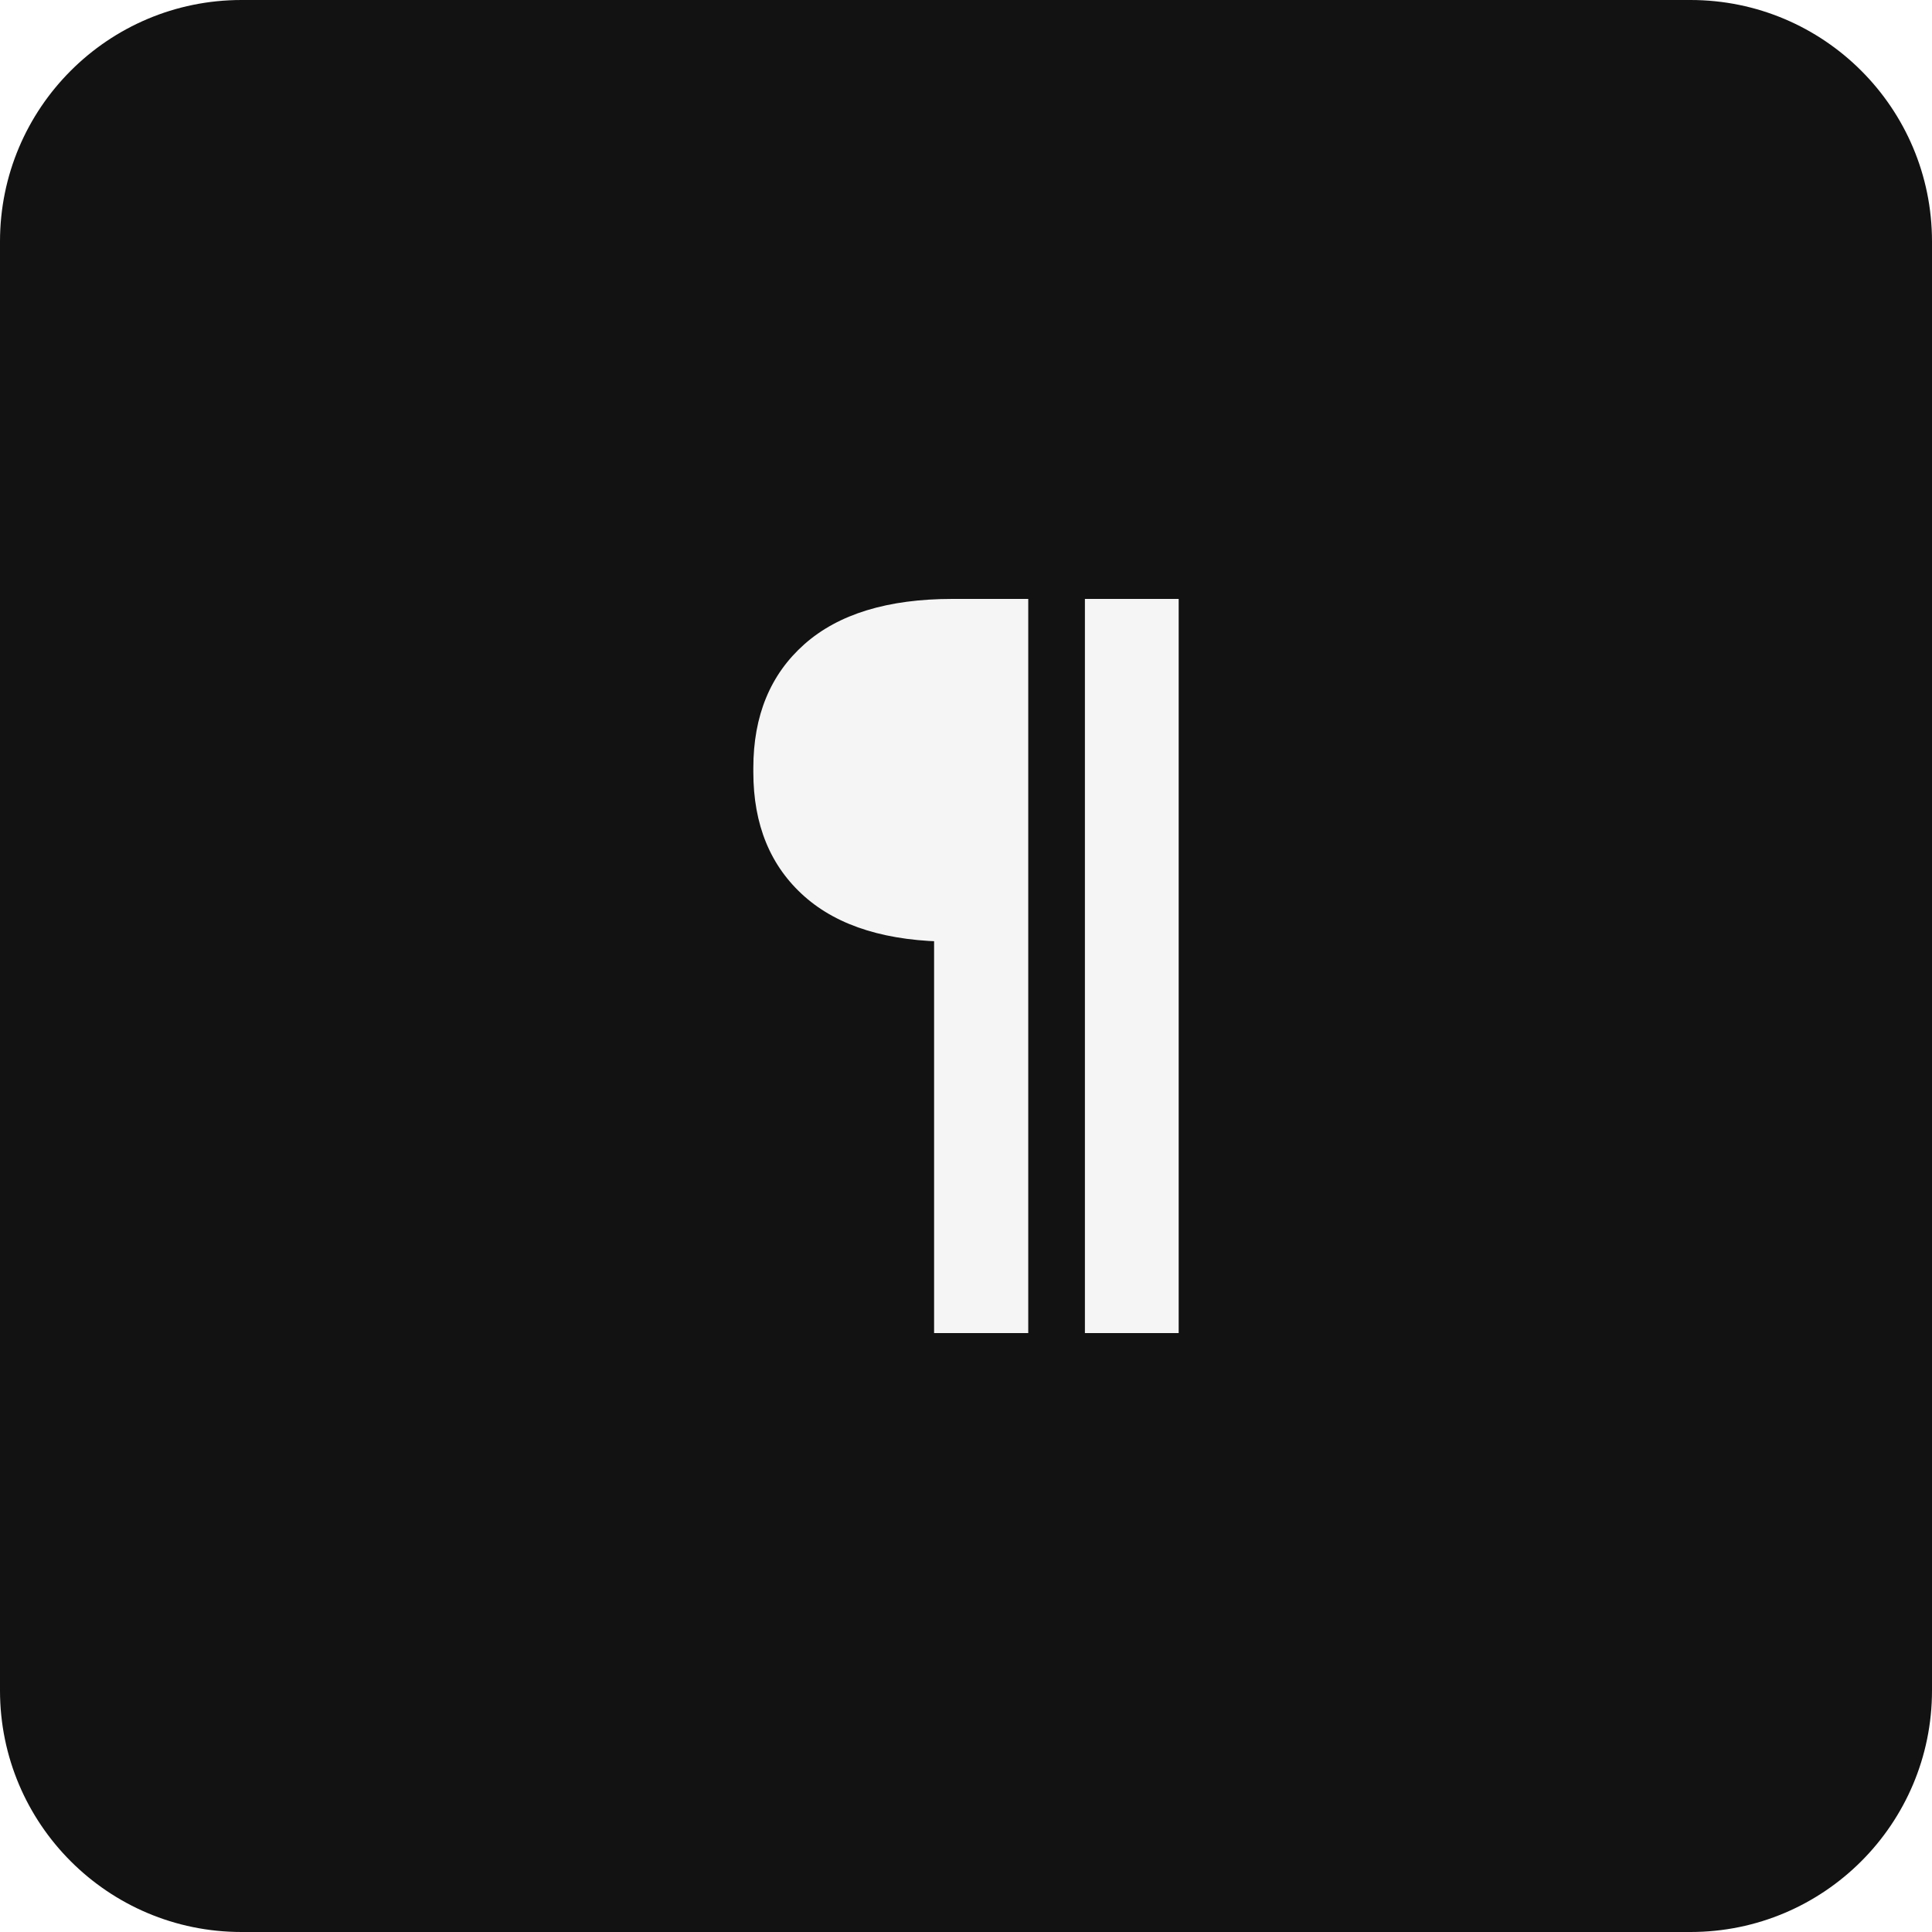
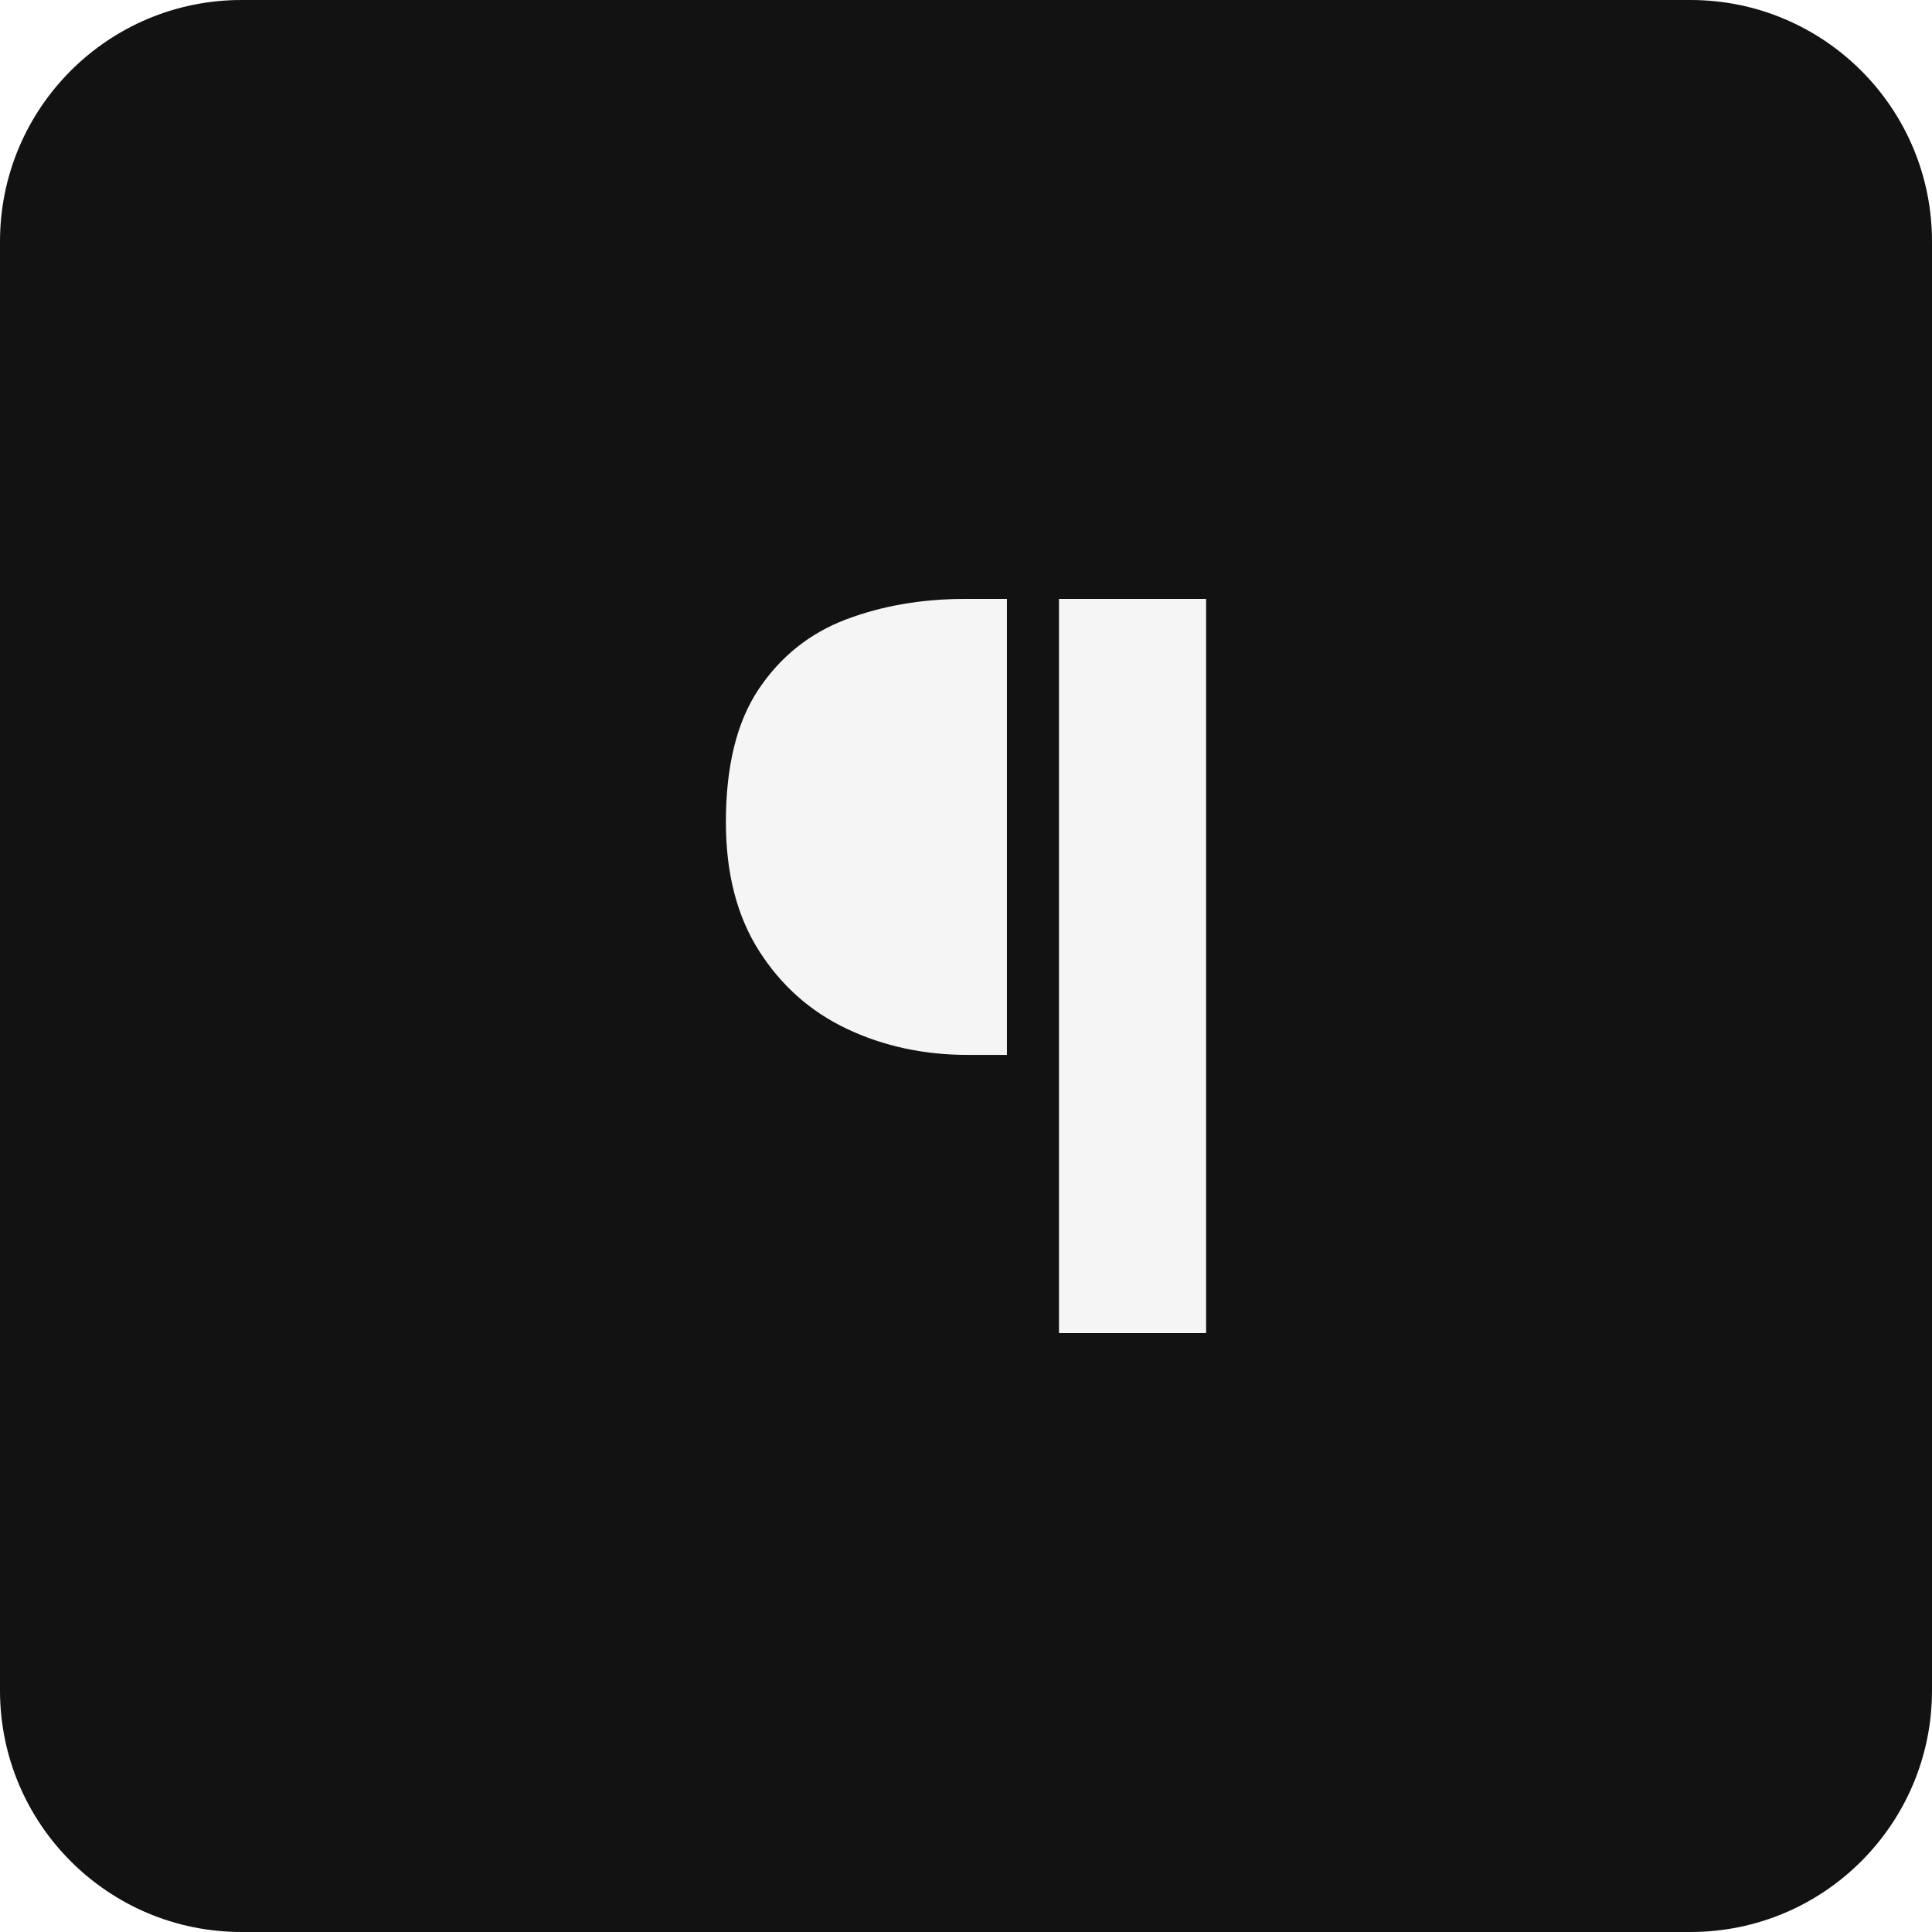
<svg xmlns="http://www.w3.org/2000/svg" viewBox="0 0 64 64">
  <rect width="64" height="64" rx="8" fill="#121212" />
-   <path d="M30.943 44.16V30.361L32.172 31.194H31.551Q28.339 31.194 26.647 29.694Q24.955 28.193 24.955 25.579V25.441Q24.955 22.84 26.647 21.34Q28.339 19.84 31.551 19.84H34.062V44.16ZM35.939 44.16V19.84H39.045V44.16Z" fill="#f5f5f5" />
+   <path d="M32.054 34.945Q29.89 34.945 28.069 34.089Q26.249 33.232 25.148 31.504Q24.046 29.776 24.046 27.234Q24.046 24.446 25.136 22.824Q26.226 21.203 28.023 20.521Q29.819 19.84 31.976 19.84H33.356V34.945ZM35.08 44.16V19.84H39.954V44.16Z" fill="#f5f5f5" />
</svg>
